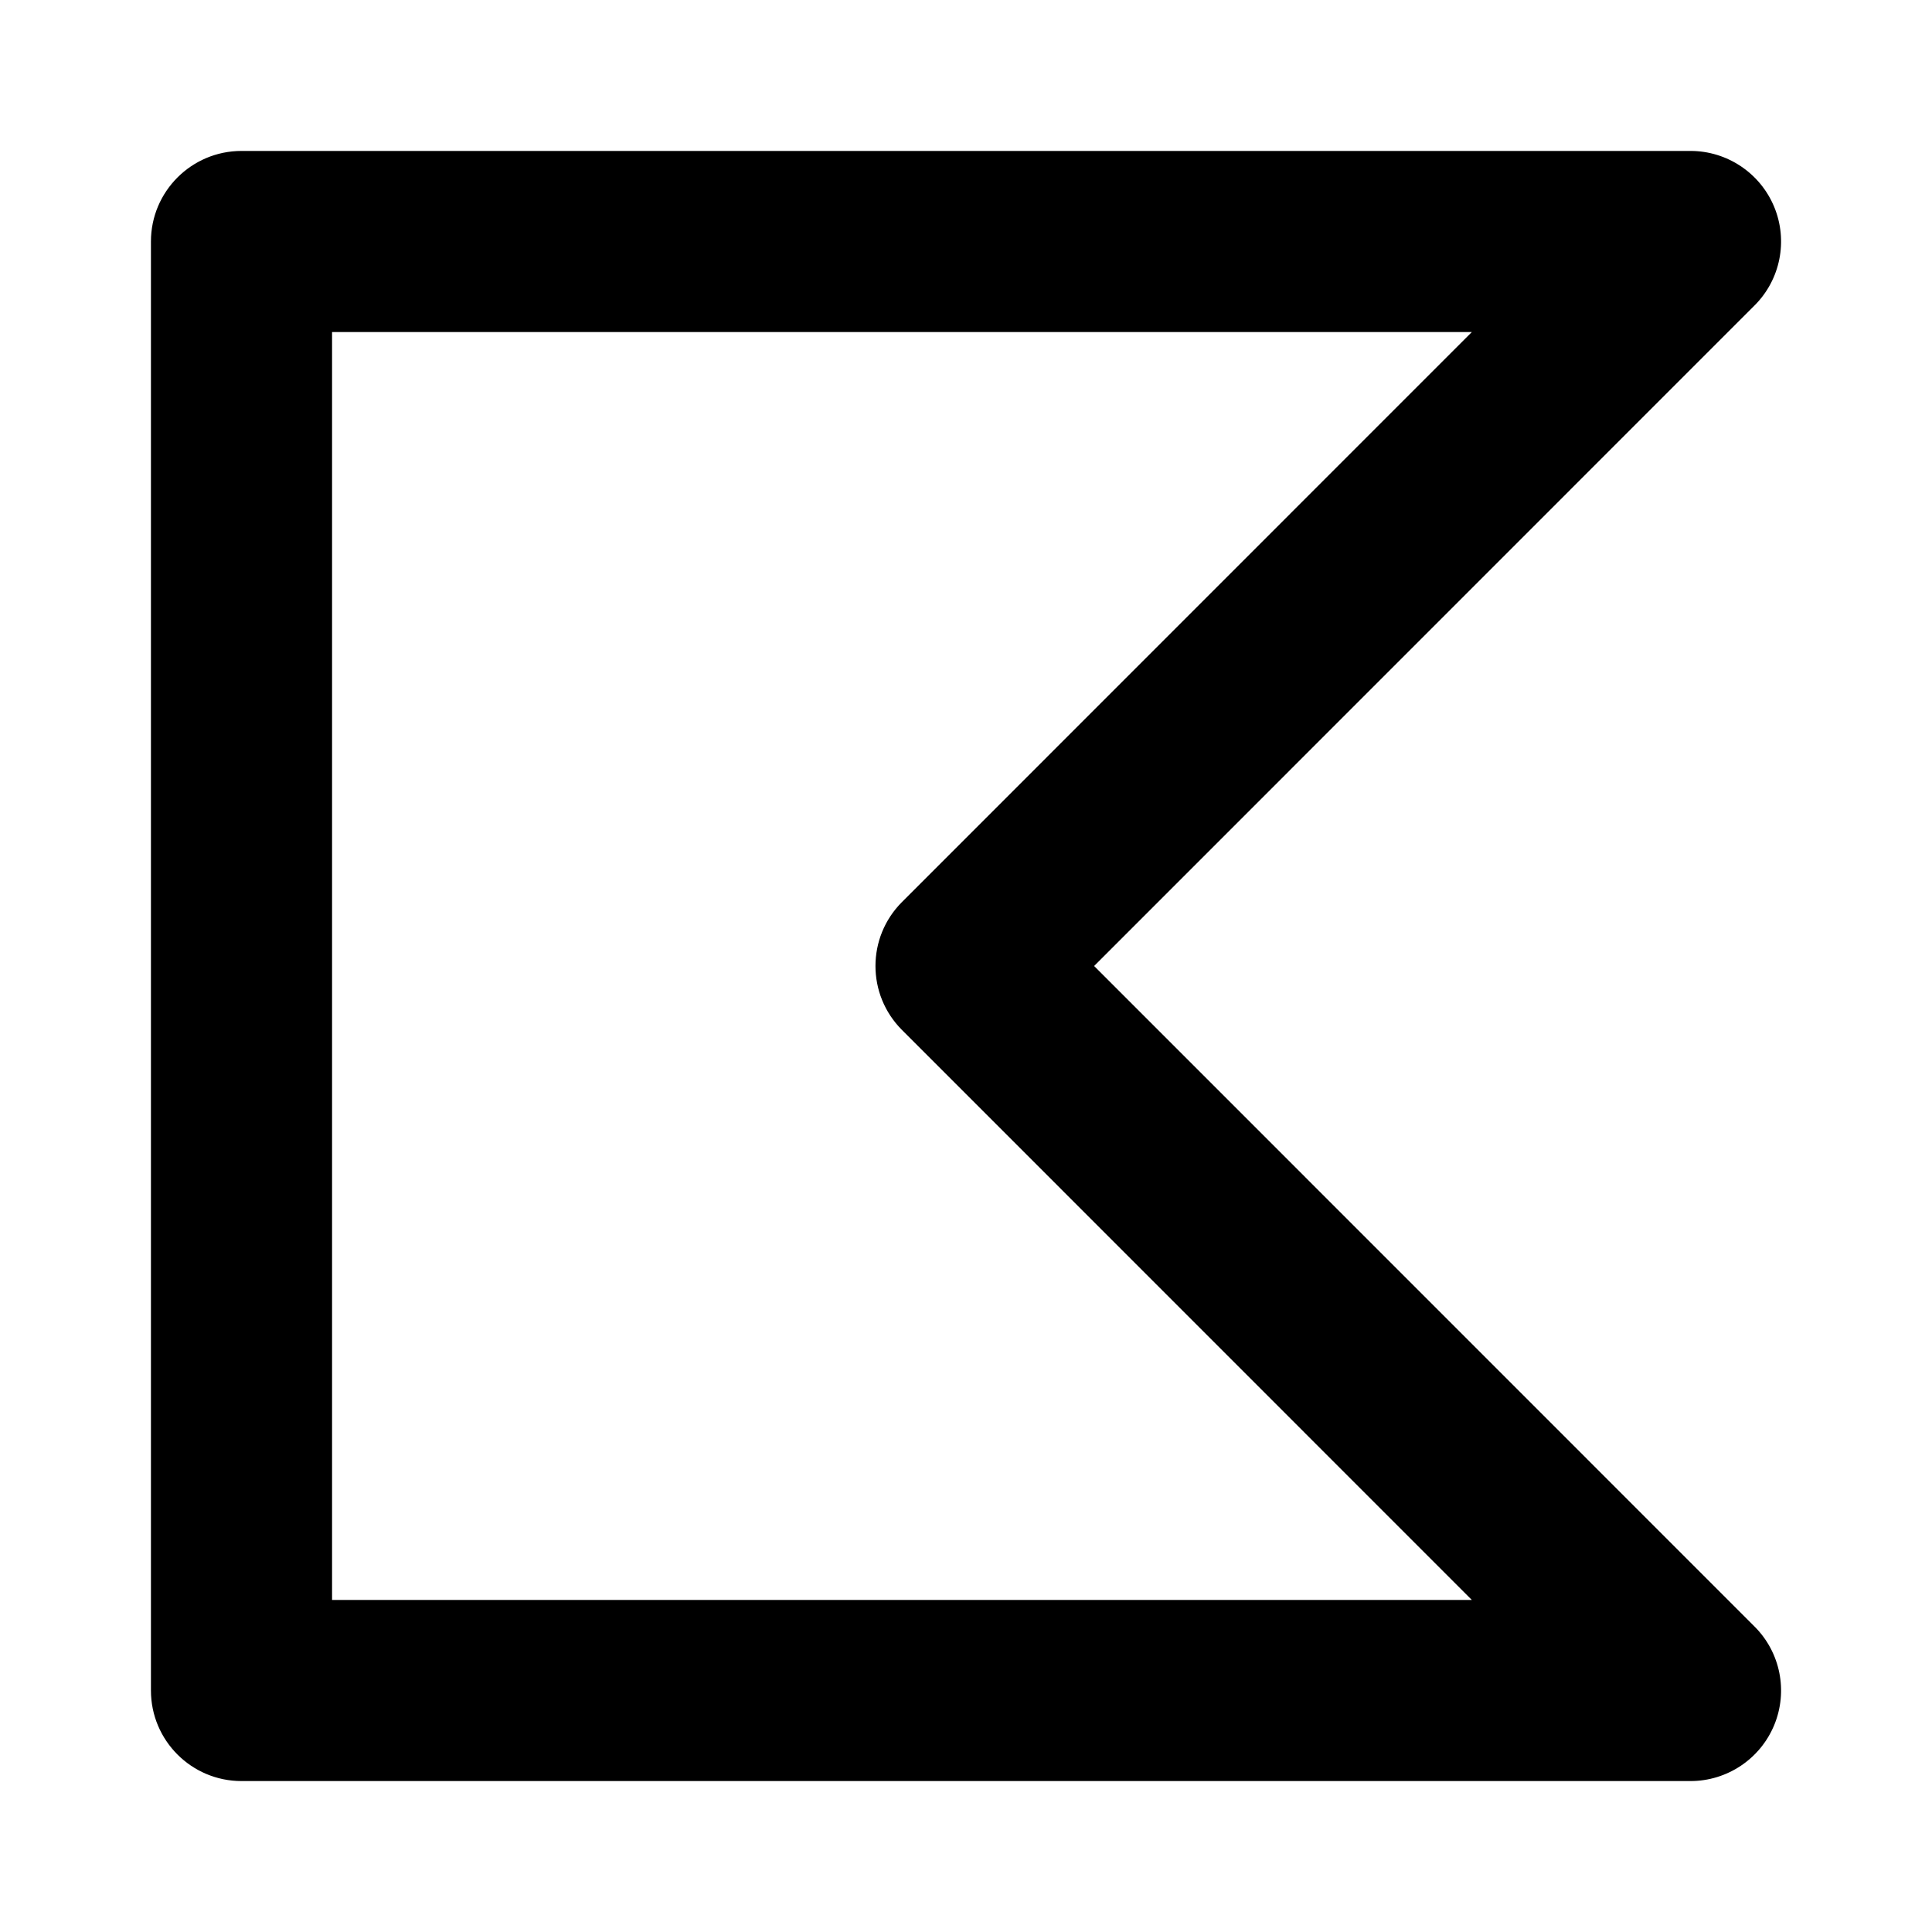
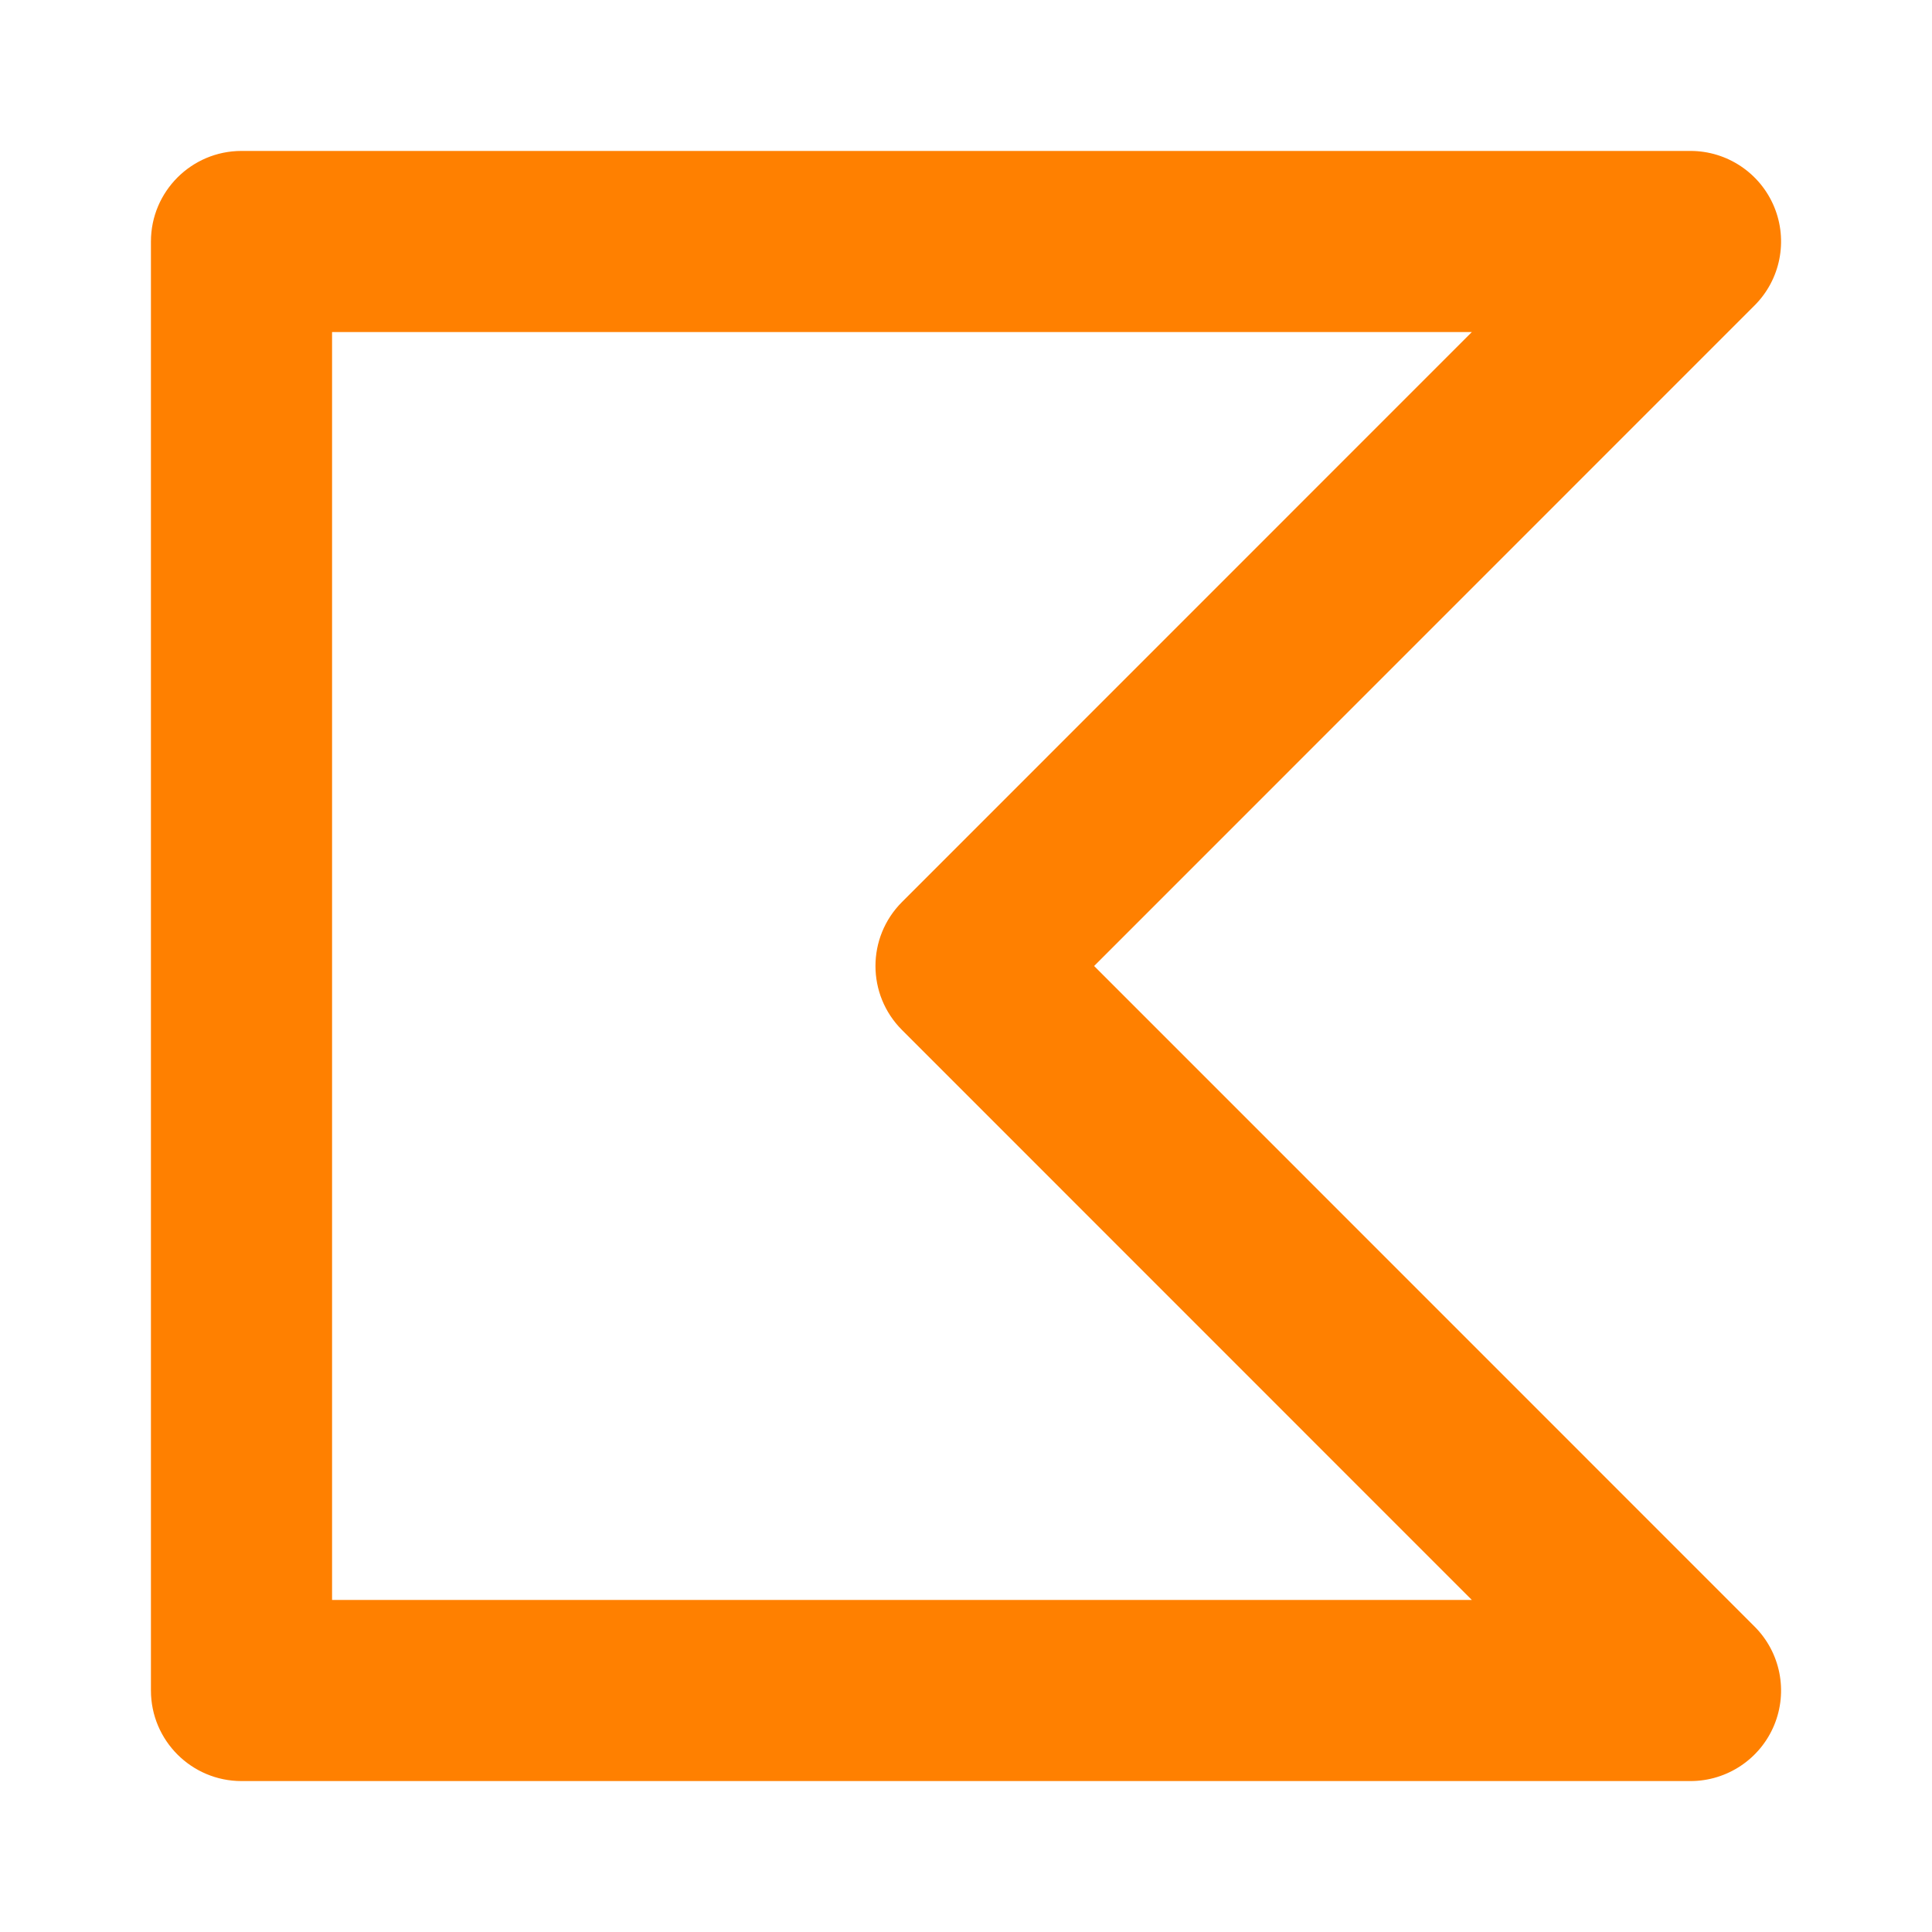
<svg xmlns="http://www.w3.org/2000/svg" width="800px" height="800px" viewBox="0 0 16 16" fill="none">
-   <path fill-rule="evenodd" clip-rule="evenodd" d="M1.25 2C1.25 1.586 1.586 1.25 2 1.25H14C14.303 1.25 14.577 1.433 14.693 1.713C14.809 1.993 14.745 2.316 14.53 2.53L9.061 8L14.53 13.47C14.745 13.684 14.809 14.007 14.693 14.287C14.577 14.567 14.303 14.75 14 14.75H2C1.586 14.75 1.25 14.414 1.25 14V2ZM2.75 2.75V13.25H12.189L7.47 8.53C7.177 8.237 7.177 7.763 7.47 7.47L12.189 2.75H2.75Z" fill="#000000" />
+   <g id="SVGRepo_bgCarrier" stroke-width="0" />
+   <g id="SVGRepo_tracerCarrier" stroke-linecap="round" stroke-linejoin="round" />
+   <g id="SVGRepo_iconCarrier">
+     <path fill-rule="evenodd" clip-rule="evenodd" d="M1.25 2C1.25 1.586 1.586 1.25 2 1.25H14C14.303 1.25 14.577 1.433 14.693 1.713C14.809 1.993 14.745 2.316 14.53 2.53L9.061 8L14.53 13.47C14.745 13.684 14.809 14.007 14.693 14.287C14.577 14.567 14.303 14.75 14 14.75H2C1.586 14.75 1.25 14.414 1.25 14V2ZM2.75 2.75V13.25H12.189L7.47 8.53C7.177 8.237 7.177 7.763 7.47 7.47L12.189 2.75H2.75Z" fill="#ff8000" />
+   </g>
</svg>
